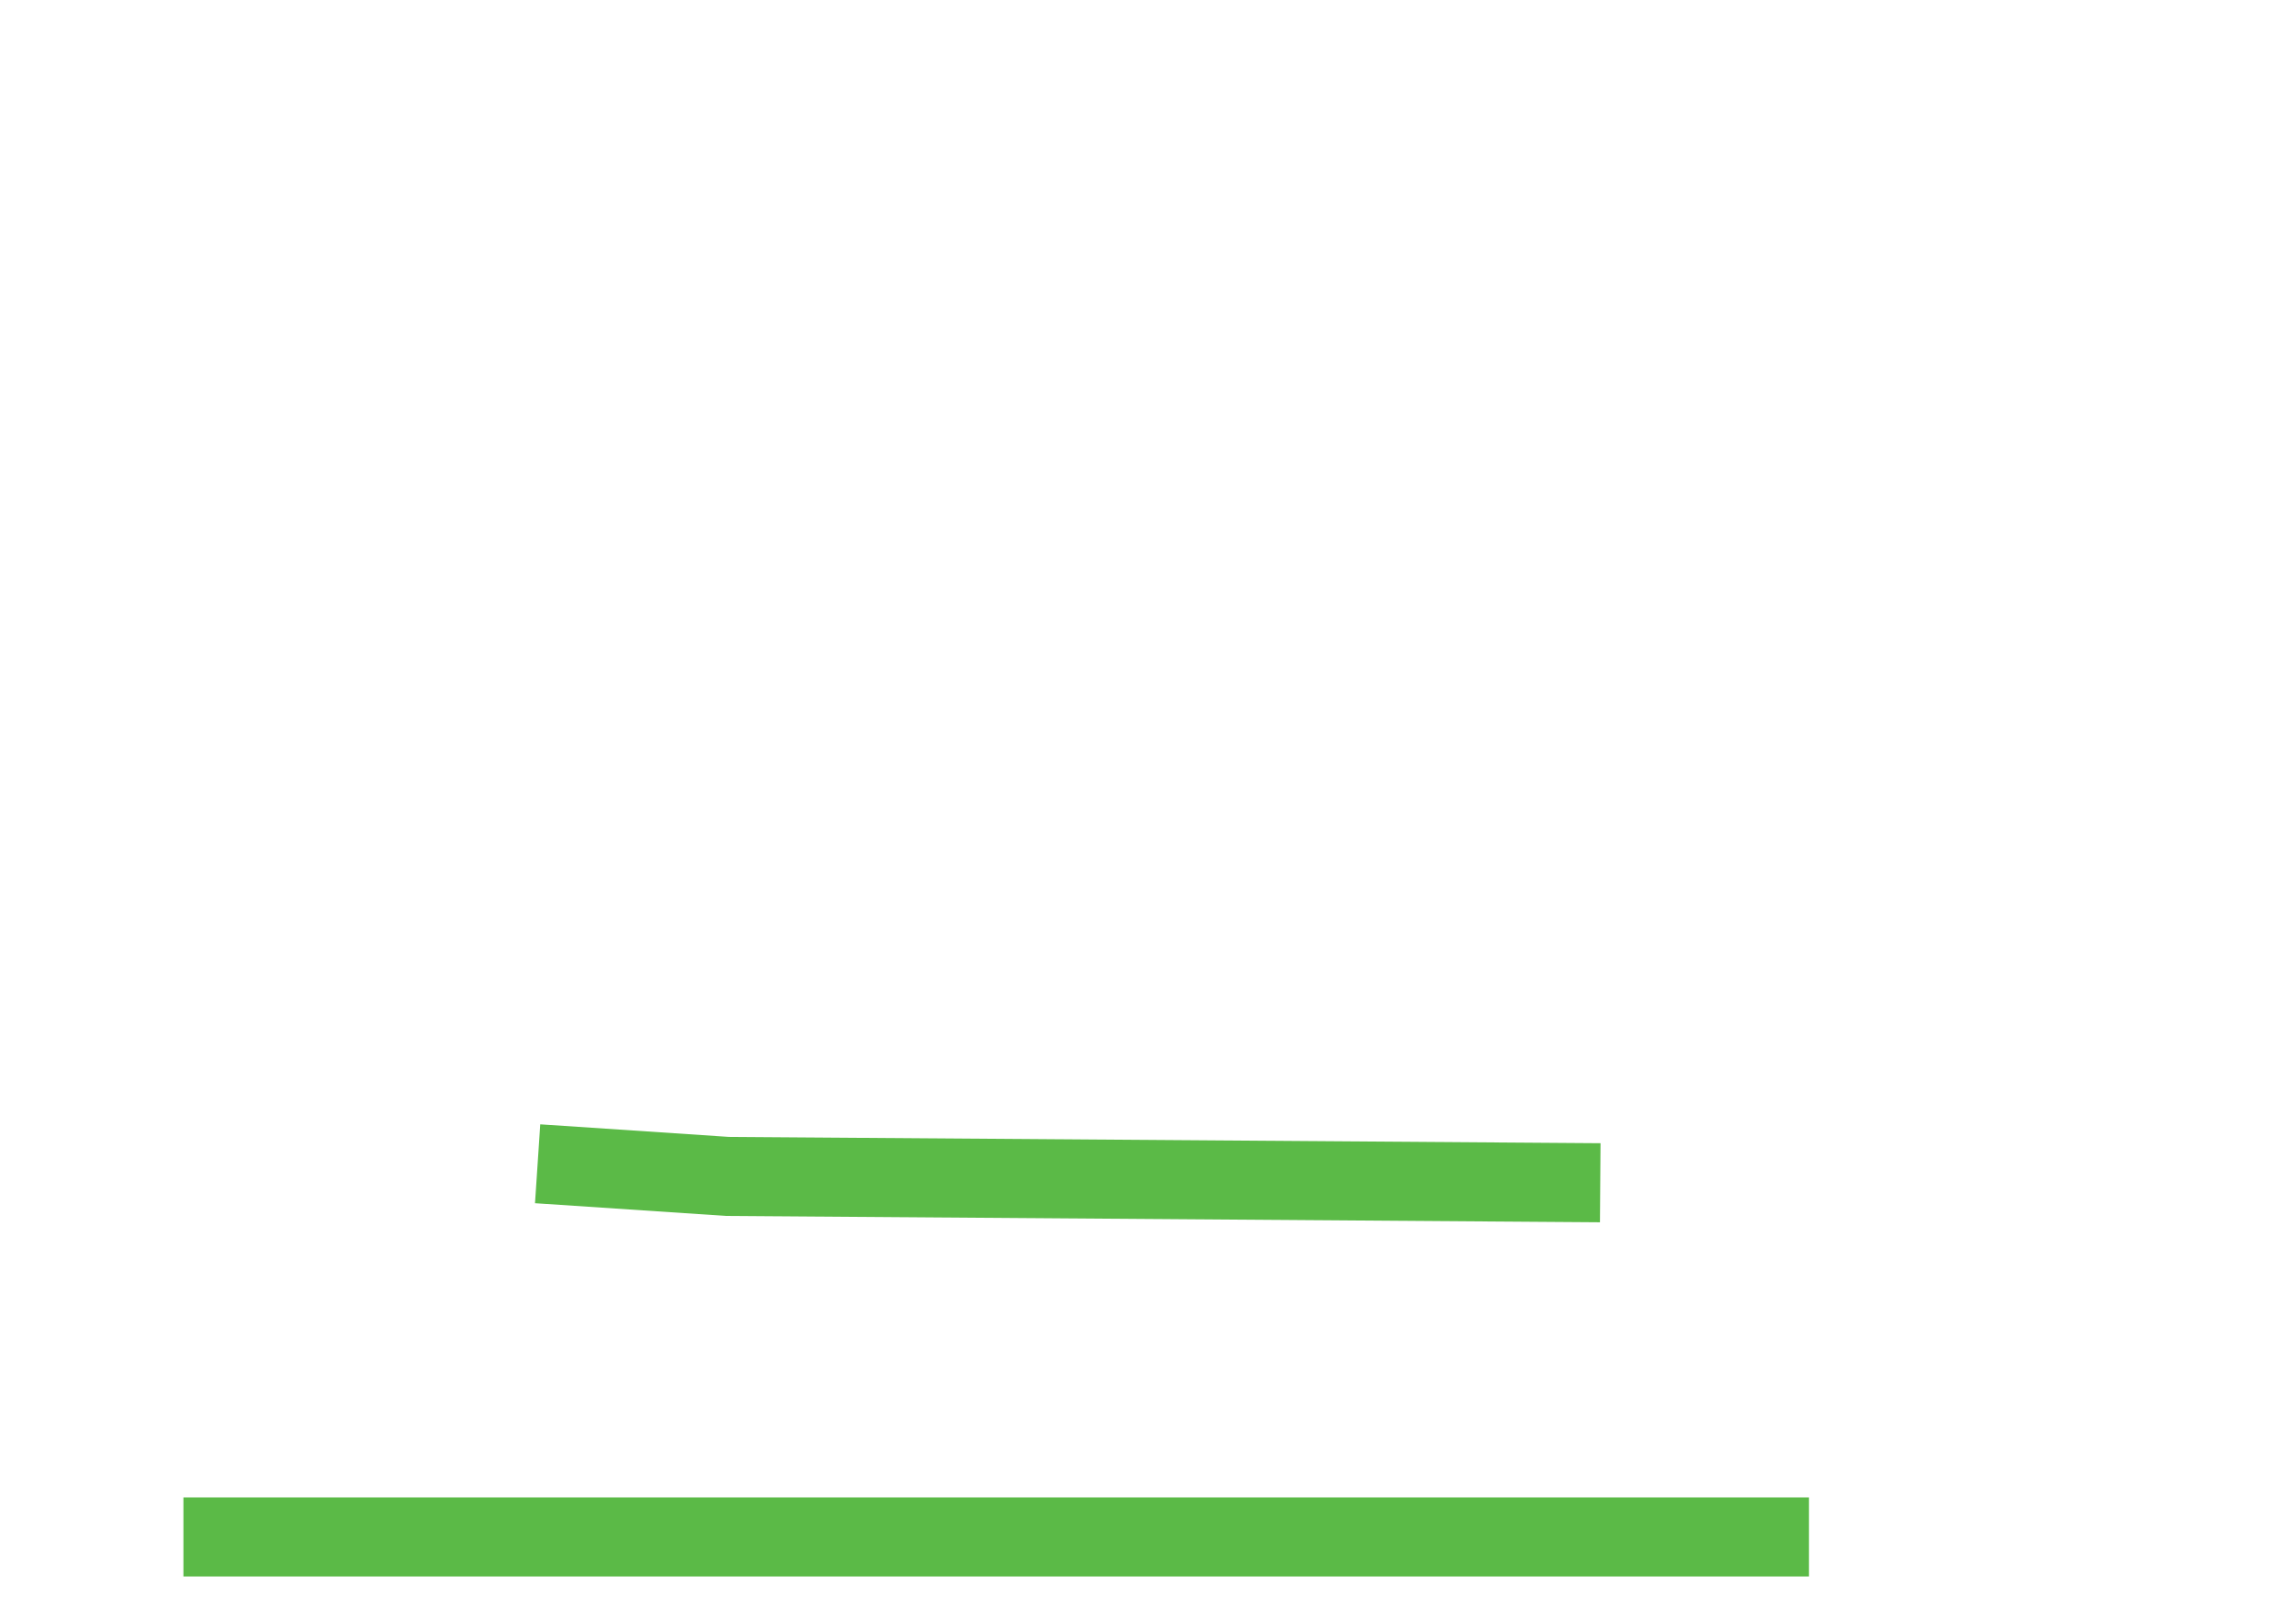
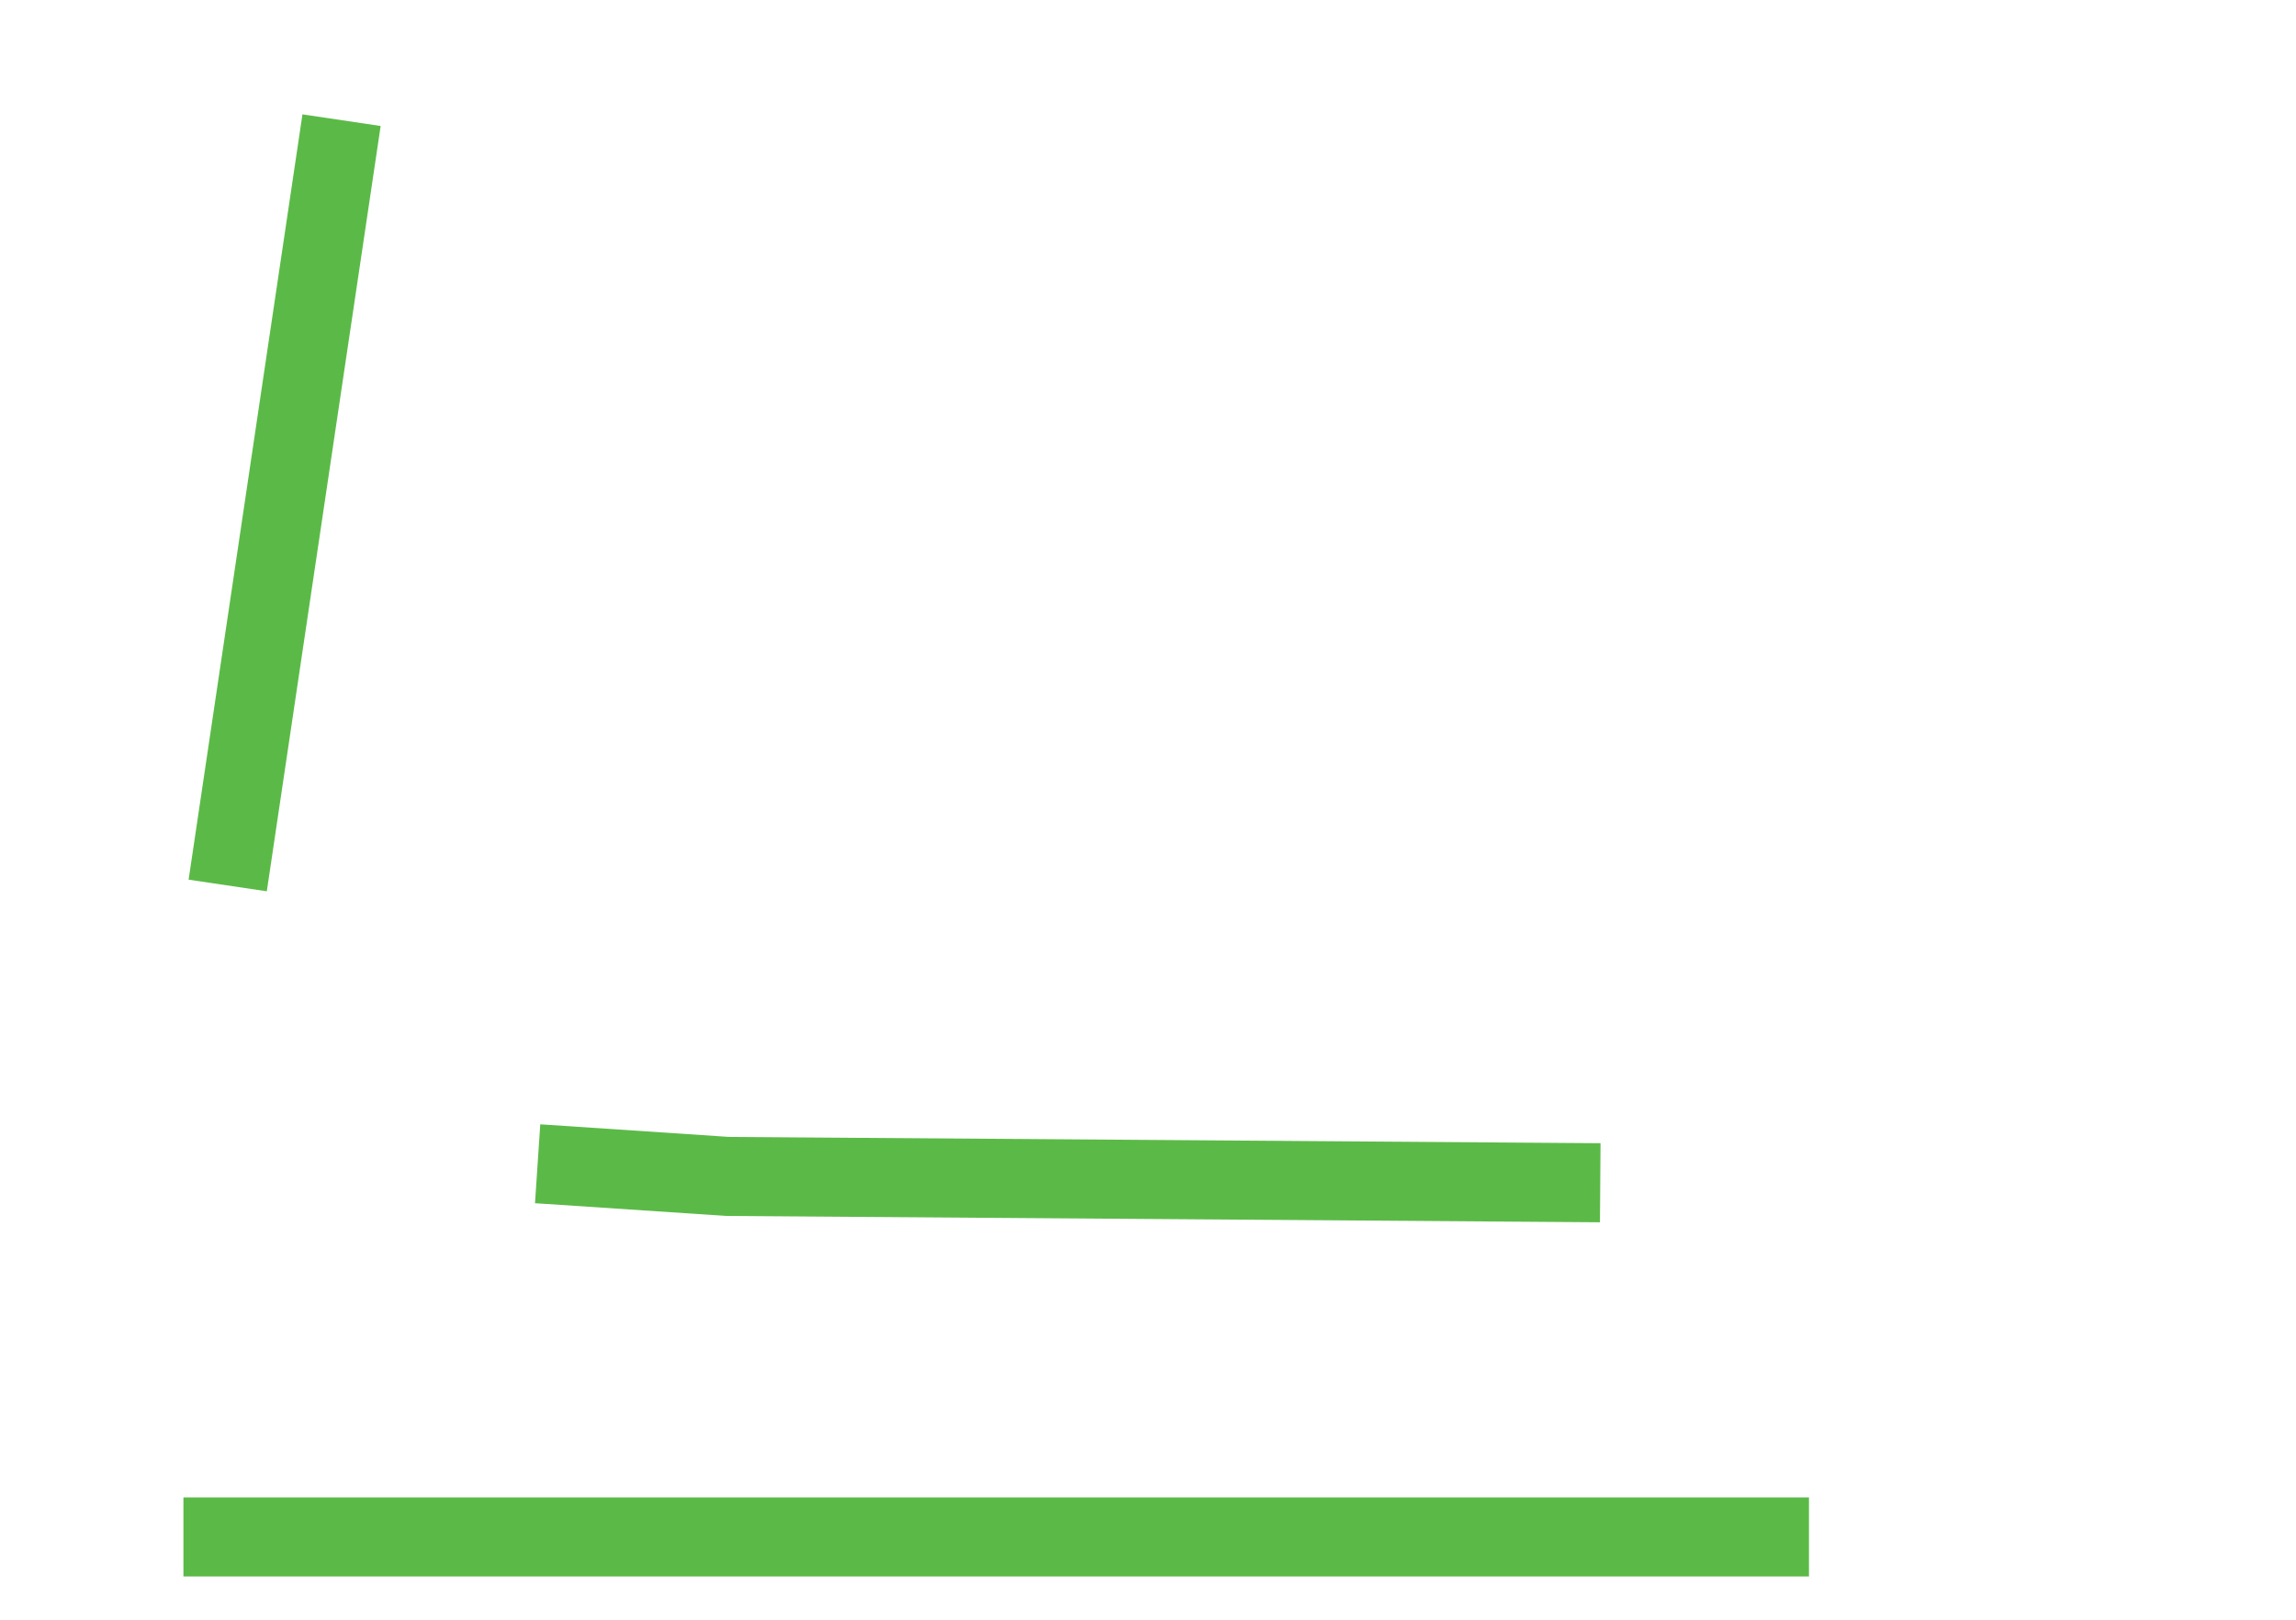
<svg xmlns="http://www.w3.org/2000/svg" version="1.1" id="Layer_1" x="0px" y="0px" viewBox="0 0 36.3 25.6" style="enable-background:new 0 0 36.3 25.6;" xml:space="preserve">
  <style type="text/css">
	.st0{display:none;}
	.st1{display:inline;}
	.st2{display:inline;fill:#662D91;}
	.st3{fill:none;stroke:#5BBA47;stroke-width:1.25;stroke-miterlimit:10;}
</style>
  <g id="Layer_1_1_" class="st0">
    <g class="st1">
      <path d="M5.4,1C5.2,1.7,5.1,2.4,5,3.1c-0.4,2.4-0.7,4.8-1.1,7.3c-0.3,2-0.6,4.1-0.9,6.1c-0.1,0.7,0.2,1.3,0.3,1.9    c0.1,0.5,0.3,1,0.5,1.5c0.3,0.9,0.1,1.6-0.6,2.2c-0.6,0.5-1.3,1.1-2,1.6C1.1,23.8,1.1,23.9,1,24c0.1,0.1,0.3,0.1,0.4,0.2    c0.1,0,0.2,0,0.4,0c7,0,14,0,21,0c0.1,0,0.2,0,0.2,0.1c-0.3,0.1-0.6,0.3-1,0.5c0.3,0.2,0.5,0.3,0.8,0.4v0.1c-0.2,0-0.4,0-0.5,0    c-6.6,0-13.2,0-19.8,0c-0.4,0-0.9,0-1.3-0.1c-0.6-0.1-1-0.3-1.2-0.9s0.1-1,0.6-1.3c0.6-0.5,1.2-1,1.9-1.5C3,21,3,20.8,2.9,20.2    c-0.1-0.4-0.2-0.9-0.4-1.3C2,17.7,2,16.5,2.2,15.2c0.4-2.3,0.7-4.6,1.1-6.8C3.6,5.9,4,3.5,4.4,1c0-0.2,0.1-0.3,0.1-0.5    C4.8,0,5.2-0.1,5.7,0.1c1,0.4,1.8,1.1,2.5,1.9C9,2.8,9.7,3.6,10.5,4.5c0.6,0.6,1.3,1.1,2.1,1.4c1.4,0.5,1.9,1.8,1.5,3.3    C14,9.5,13.9,9.7,13.8,10c-0.3,0.8-0.2,1.2,0.5,1.7c0.9,0.7,1.8,1.3,2.7,2c0.7,0.5,1.4,0.9,2.1,1.5c0.6,0.5,0.6,1.4-0.1,1.8    c-0.5,0.3-1,0.4-1.5,0.3c-2.4-0.3-4.7-0.6-7.1-1c-1.1-0.2-1.9,0.3-2.5,1.2c-0.1,0.2-0.2,0.4-0.4,0.6c0.4,0.1,0.8,0.2,1.2,0.2    c1.2,0.1,2.5,0.2,3.7,0.2c5,0,9.9,0,14.9,0c0.8,0,1.1-0.2,1.2-1c0.2-1.2-0.3-2.2-1-3C26.8,13.8,26,13.3,25,13    c-1.3-0.4-2.4-0.9-3.5-1.6c-1-0.6-1.5-1.8-1.1-3.1s0.9-2.6,1.4-3.8C22,4,22.3,3.4,22.7,2.9C22.9,2.4,23.4,2.1,24,2    c0.6-0.1,1,0.1,1.4,0.5c1.2,1.2,2.3,2.5,3,4.1c1.1,2.4,2.4,4.7,3.5,7c1.4,2.7,2.7,5.4,4.1,8.1c0.3,0.6,0.3,1.2-0.1,1.7    c-0.4,0.7-0.9,1.3-1.7,1.6c-0.5,0.2-1.1,0.3-1.6,0.3c-2.2,0-4.5,0-6.8,0.1c-0.2,0-0.4-0.1-0.4,0.2c0,0-0.1,0.1-0.2,0.1    c-0.4,0-0.8,0-1.2,0c-0.1,0-0.2-0.1-0.2-0.2c0-0.4,0-0.8,0-1.2c0-0.1,0.2-0.2,0.3-0.2c0.4,0,0.7,0,1.1,0c0.1,0,0.2,0,0.2,0.1    c0.1,0.4,0.4,0.2,0.6,0.2c2.2,0,4.4,0,6.6,0c1.2,0,2-0.6,2.5-1.6c0.1-0.1,0-0.3,0-0.5c-1.7-3.3-3.4-6.6-5-9.9c-1-2-2-4.1-3.1-6.1    c-0.4-0.8-1.1-1.4-1.6-2.1c-0.2-0.3-0.4-0.5-0.7-0.7c-0.3-0.3-0.6-0.4-1-0.1c-0.2,0.2-0.4,0.4-0.5,0.7c-0.6,1.4-1.2,2.8-1.8,4.3    c-0.1,0.3-0.2,0.5-0.2,0.8c-0.1,0.8,0.3,1.3,0.9,1.7c1,0.6,2.1,1.1,3.2,1.5c1.7,0.5,2.9,1.5,3.7,3.1c0.5,1,0.6,2,0.2,3.1    c-0.3,0.8-0.9,1.2-1.8,1.2c-1,0-2,0-2.9,0c-4.5,0-9,0-13.5,0c-1.2,0-2.4-0.2-3.6-0.4c-0.2,0-0.5-0.2-0.7-0.3    c-0.3-0.2-0.4-0.7-0.1-1.2c0.4-0.9,1-1.6,1.9-2.1c0.6-0.3,1.2-0.3,1.8-0.2c1.8,0.2,3.7,0.5,5.5,0.7c0.6,0.1,1.2,0.2,1.8,0.2    c0.2,0,0.4,0,0.7-0.1c0.1,0,0.2-0.1,0.2-0.2S18.4,16,18.4,16c-1.1-0.8-2.3-1.6-3.4-2.4c-0.6-0.5-1.2-1-1.8-1.5    c-0.5-0.4-0.5-1-0.4-1.6c0.1-0.4,0.3-0.9,0.4-1.3c0.3-1.1,0-1.8-1.1-2.2c-1.2-0.4-2-1.3-2.8-2.2C8.5,3.7,7.8,3,7.1,2.2    C6.7,1.7,6.1,1.3,5.4,1z" />
      <path d="M22.4,24.8c0.5-0.2,0.8-0.4,1.3-0.6c0,0.4,0,0.8,0,1.2C23.3,25.2,22.9,25,22.4,24.8z" />
    </g>
  </g>
  <g id="Layer_2_1_" class="st0">
    <g class="st1">
      <path d="M28,18.4v1.1c-0.1,0-0.3,0.1-0.5,0.1c-1,0-2,0-3,0c-4.5,0-9,0-13.5,0c-0.9,0-1.8-0.2-2.8-0.3v-1c0.1,0,0.2,0,0.3,0    c1.2,0.1,2.5,0.2,3.7,0.2c5,0,9.9,0,14.9,0C27.6,18.5,27.8,18.5,28,18.4z" />
    </g>
    <path class="st2" d="M28,18.4v1.1c-0.1,0-0.3,0.1-0.5,0.1c-1,0-2,0-3,0c-4.5,0-9,0-13.5,0c-0.9,0-1.8-0.2-2.8-0.3v-1   c0.1,0,0.2,0,0.3,0c1.2,0.1,2.5,0.2,3.7,0.2c5,0,9.9,0,14.9,0C27.6,18.5,27.8,18.5,28,18.4z" />
  </g>
  <line class="st3" x1="2.9" y1="24.3" x2="28.6" y2="24.3" />
  <polyline class="st3" points="8.5,18.4 11.5,18.6 25.3,18.7 " />
+   <line class="st3" x1="3.6" y1="14" x2="5.4" y2="1.9" />
</svg>
